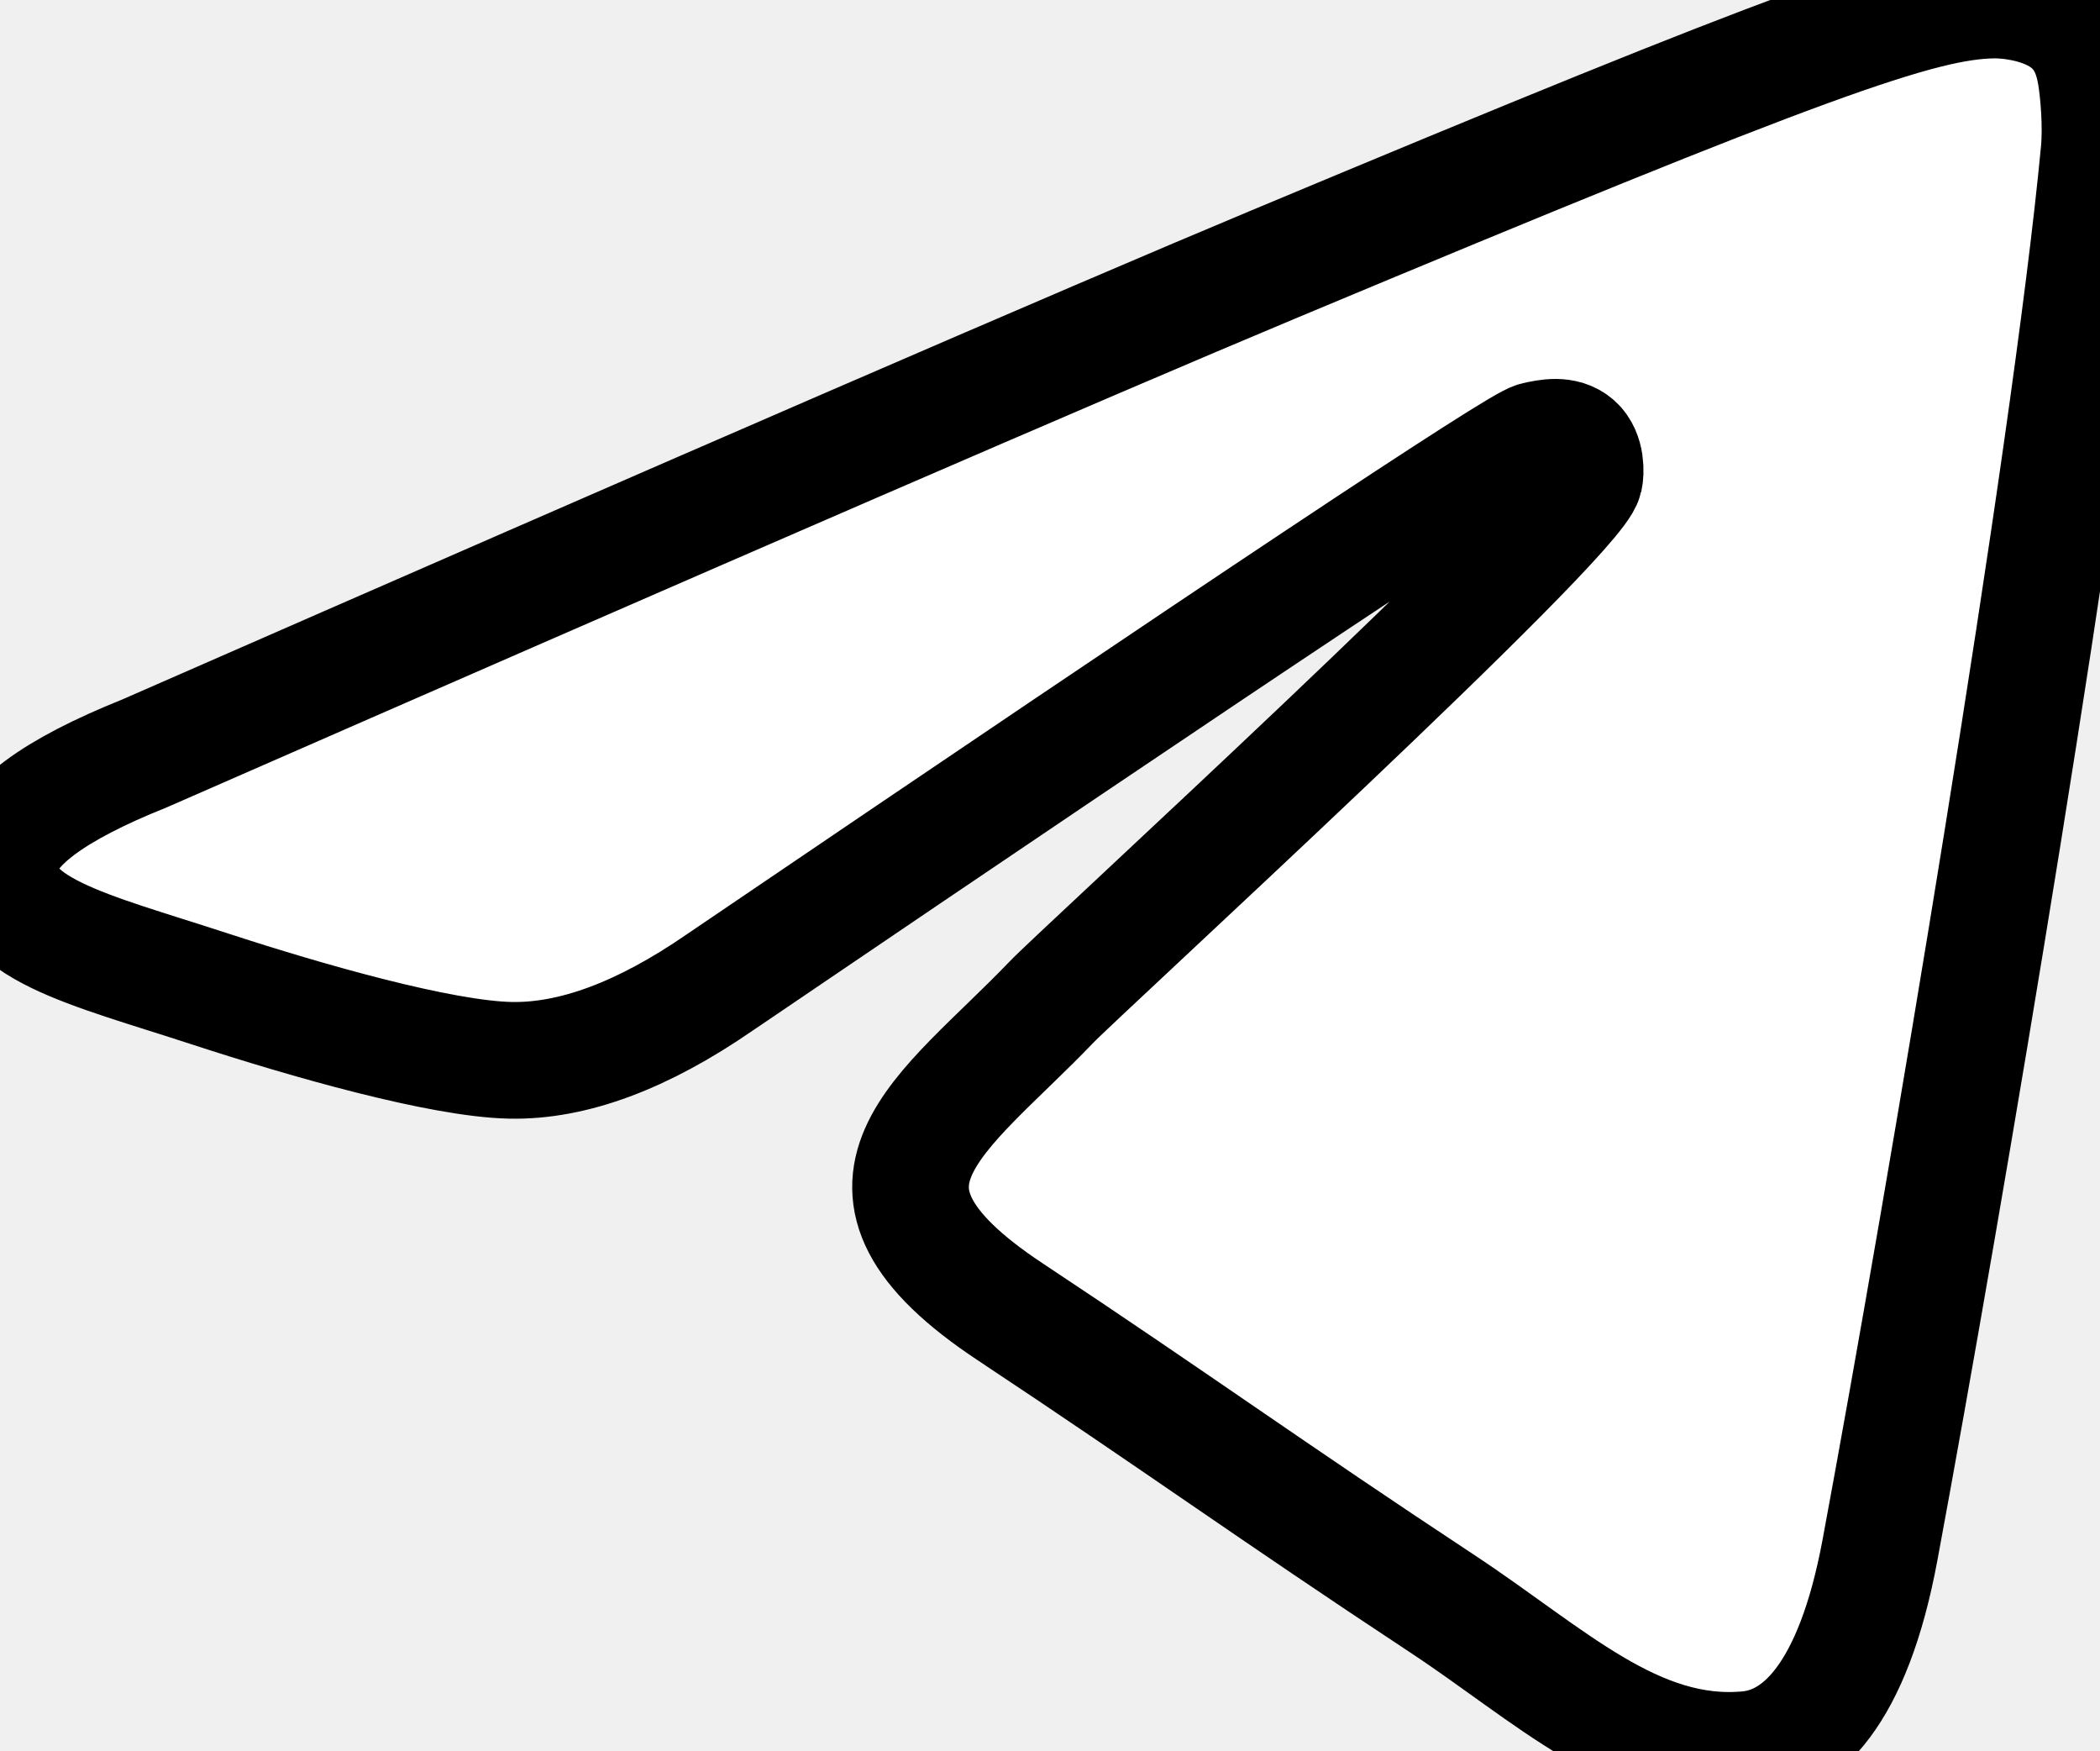
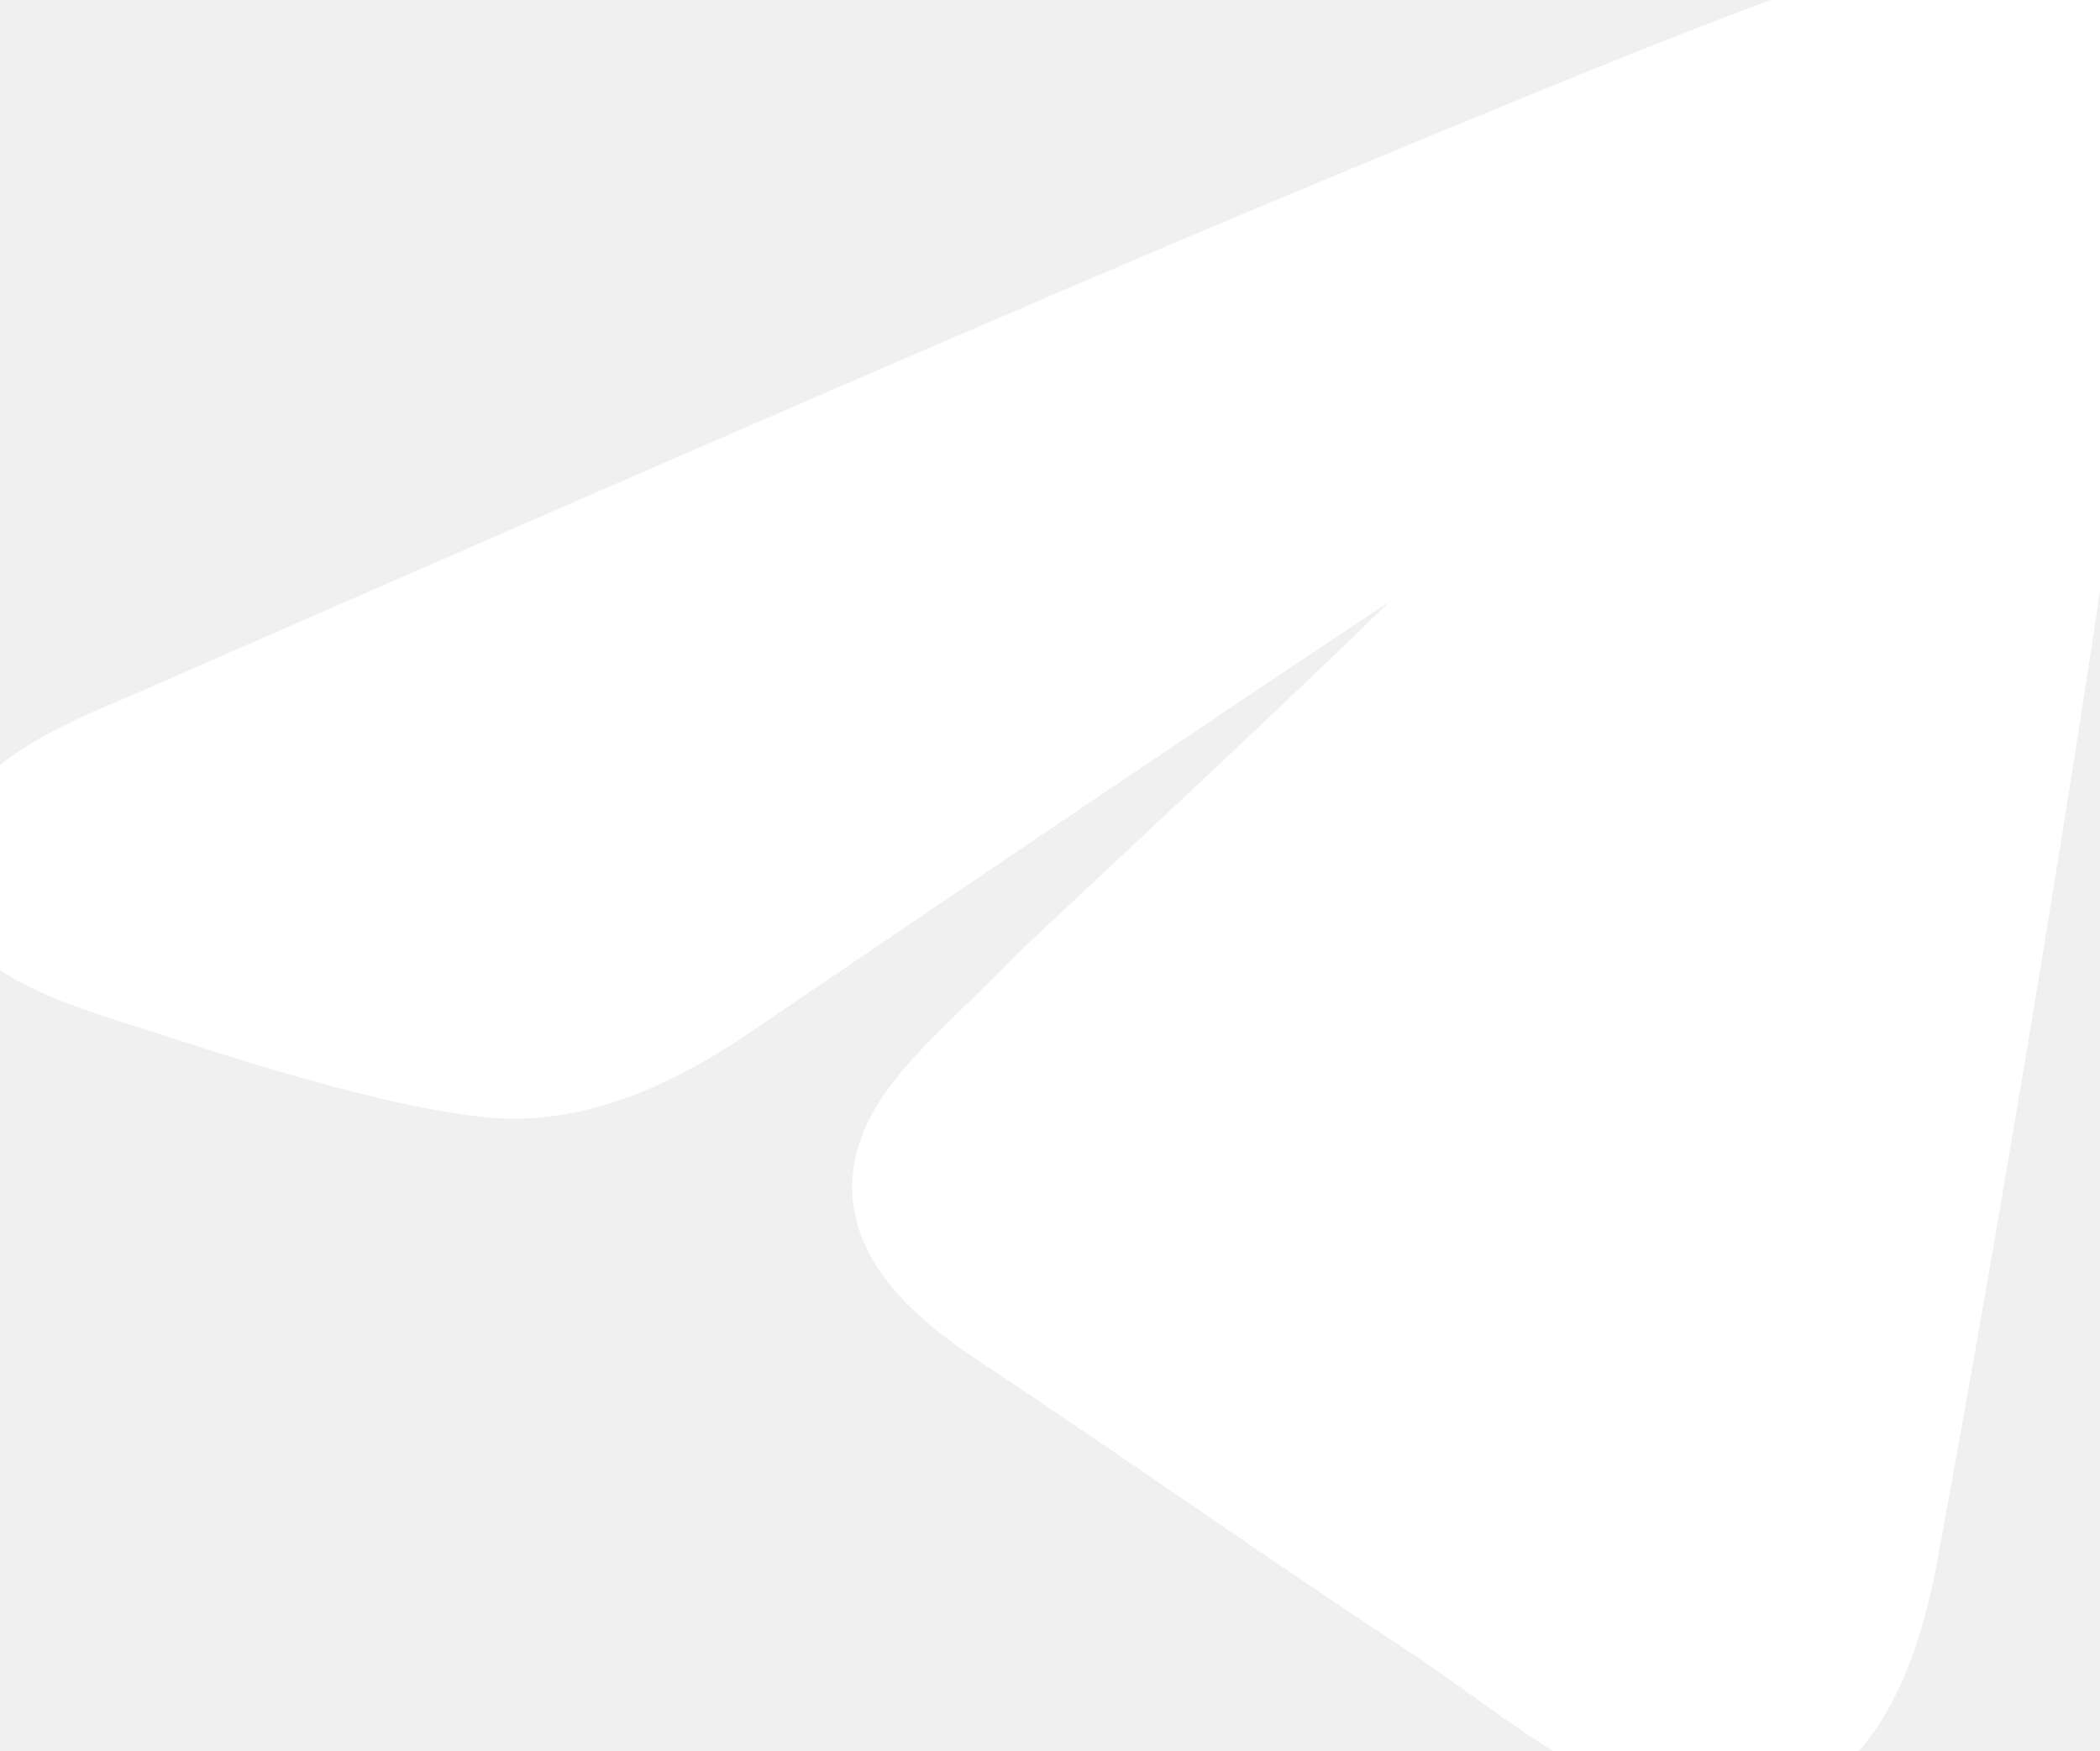
<svg xmlns="http://www.w3.org/2000/svg" width="18" height="15" viewBox="0 0 18 15" fill="none" version="1.1" id="svg1">
  <defs id="defs1" />
-   <path fill-rule="evenodd" clip-rule="evenodd" d="M 1.237,6.457 C 6.069,4.341 9.291,2.945 10.903,2.271 15.506,0.346 16.463,0.011 17.086,1.1776434e-4 17.223,-0.002 17.53,0.032 17.728,0.194 c 0.168,0.137 0.214,0.322 0.236,0.451 0.022,0.13 0.05,0.425 0.028,0.656 -0.249,2.635 -1.329,9.031 -1.878,11.982 -0.232,1.249 -0.69,1.668 -1.133,1.709 -0.963,0.089 -1.694,-0.64 -2.626,-1.254 C 10.897,12.777 10.073,12.178 8.657,11.24 7.02,10.156 8.081,9.56 9.014,8.586 9.258,8.331 13.499,4.452 13.581,4.1 13.591,4.056 13.601,3.892 13.504,3.805 13.407,3.719 13.264,3.748 13.161,3.772 13.014,3.805 10.684,5.354 6.169,8.419 5.508,8.875 4.909,9.098 4.372,9.086 3.78,9.073 2.642,8.75 1.795,8.473 0.757,8.134 -0.067,7.954 0.004,7.378 0.042,7.078 0.453,6.771 1.237,6.457 Z" fill="white" id="path1" style="vector-effect:non-scaling-stroke;fill:#ffffff;stroke:#000000;stroke-width:1;stroke-dasharray:none;-inkscape-stroke:hairline" />
+   <path fill-rule="evenodd" clip-rule="evenodd" d="M 1.237,6.457 C 6.069,4.341 9.291,2.945 10.903,2.271 15.506,0.346 16.463,0.011 17.086,1.1776434e-4 17.223,-0.002 17.53,0.032 17.728,0.194 c 0.168,0.137 0.214,0.322 0.236,0.451 0.022,0.13 0.05,0.425 0.028,0.656 -0.249,2.635 -1.329,9.031 -1.878,11.982 -0.232,1.249 -0.69,1.668 -1.133,1.709 -0.963,0.089 -1.694,-0.64 -2.626,-1.254 C 10.897,12.777 10.073,12.178 8.657,11.24 7.02,10.156 8.081,9.56 9.014,8.586 9.258,8.331 13.499,4.452 13.581,4.1 13.591,4.056 13.601,3.892 13.504,3.805 13.407,3.719 13.264,3.748 13.161,3.772 13.014,3.805 10.684,5.354 6.169,8.419 5.508,8.875 4.909,9.098 4.372,9.086 3.78,9.073 2.642,8.75 1.795,8.473 0.757,8.134 -0.067,7.954 0.004,7.378 0.042,7.078 0.453,6.771 1.237,6.457 Z" fill="white" id="path1" style="vector-effect:non-scaling-stroke;fill:#ffffff;stroke:#ffffff;stroke-width:1;stroke-dasharray:none;-inkscape-stroke:hairline" />
</svg>
